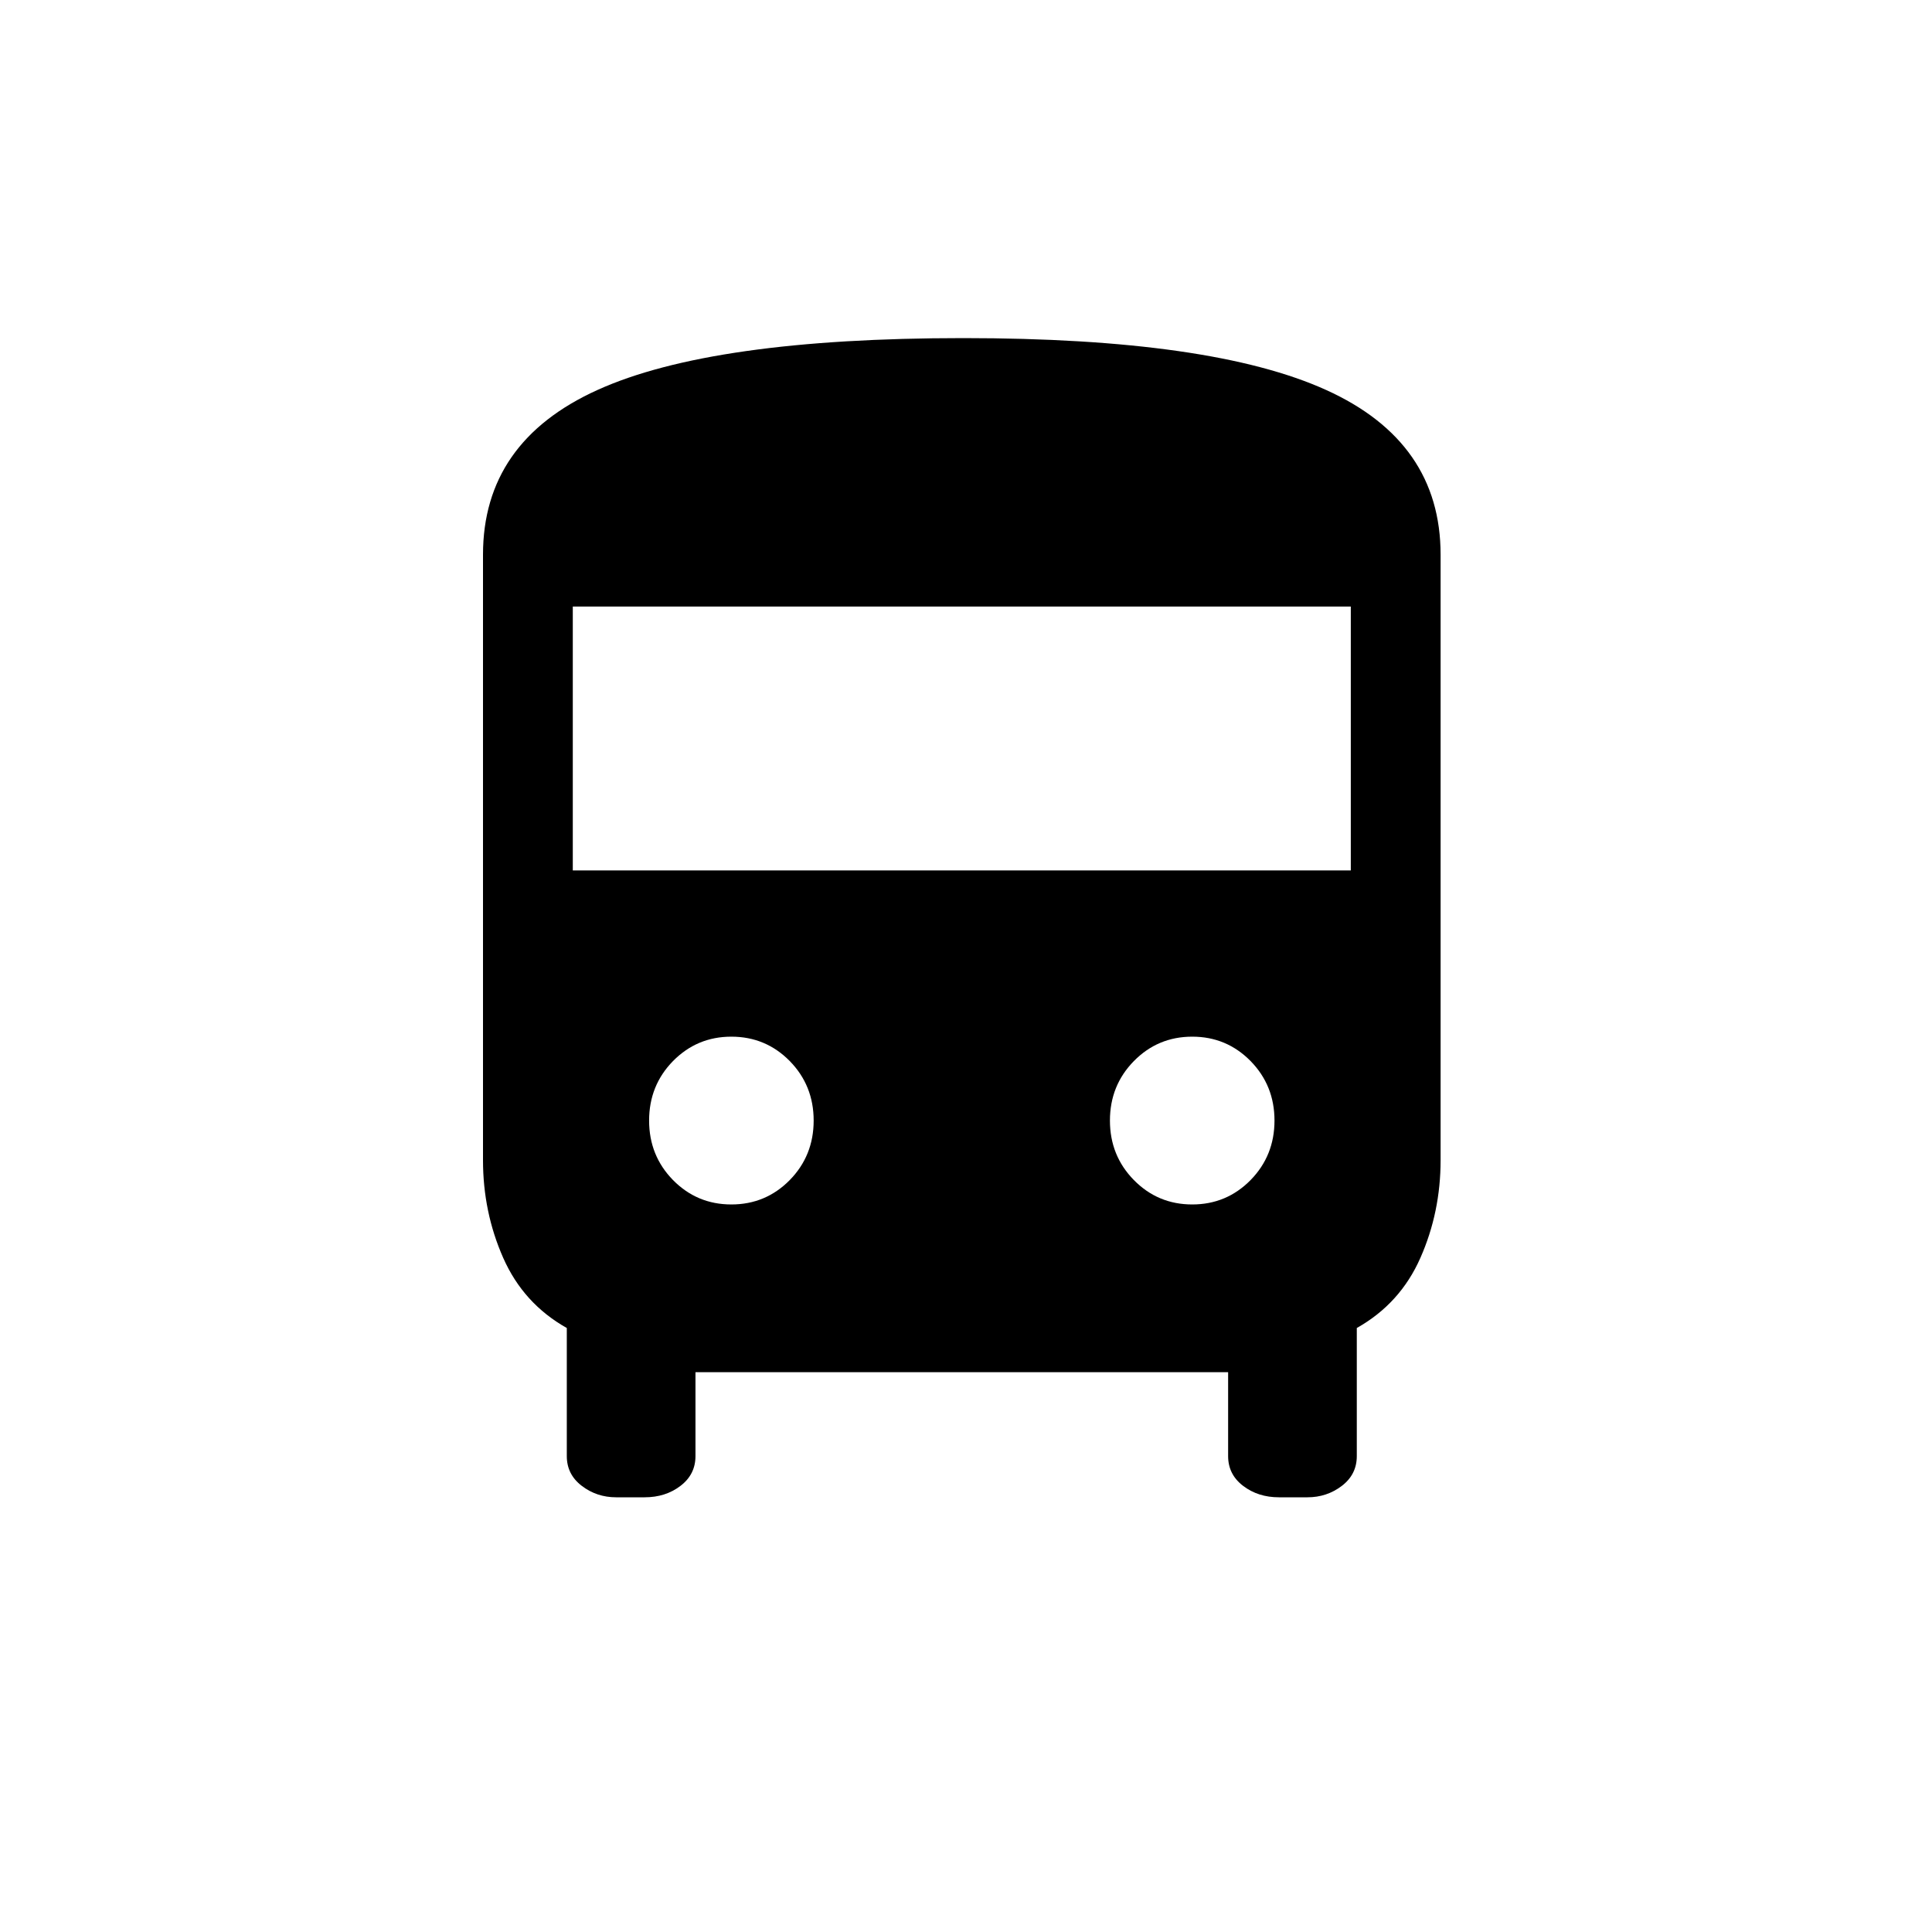
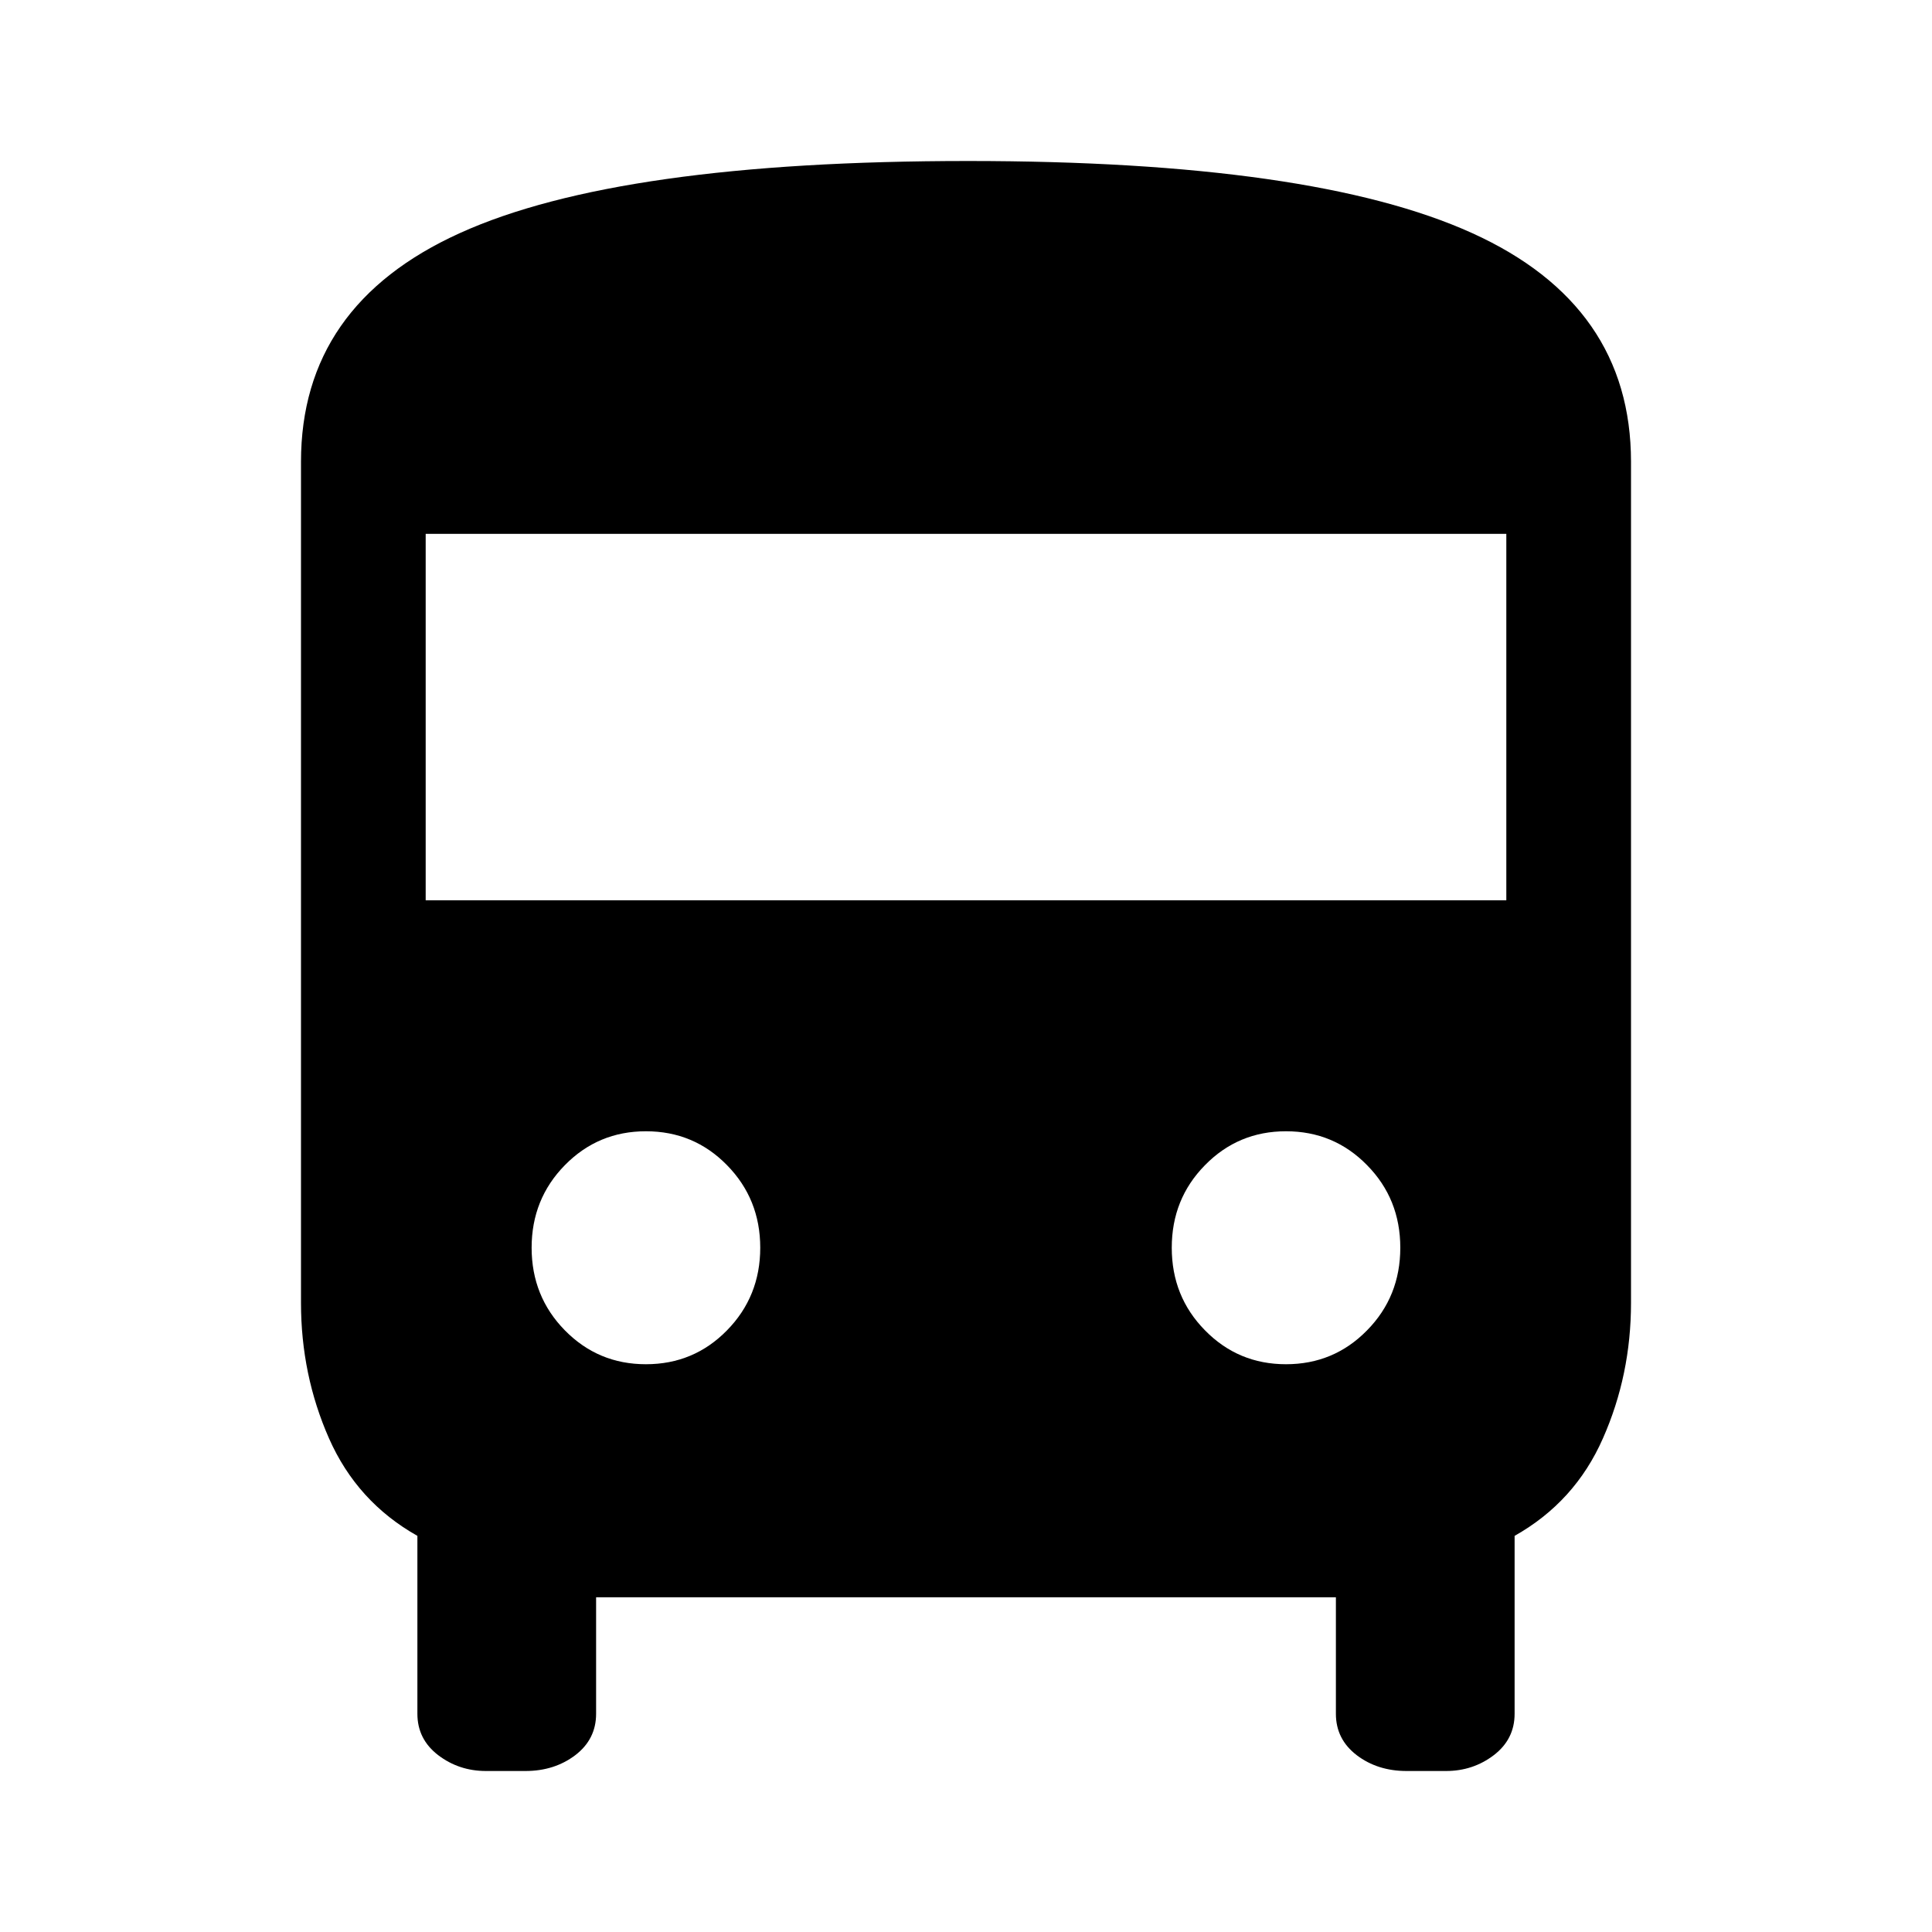
- <svg xmlns="http://www.w3.org/2000/svg" width="40" height="40" viewBox="0 0 40 40" fill="none">
-   <path d="M12.757 31C12.489 31 12.251 30.921 12.045 30.763C11.838 30.605 11.735 30.4 11.735 30.147V27.495C11.136 27.158 10.697 26.674 10.418 26.042C10.139 25.41 10 24.737 10 24.021V11.484C10 9.926 10.79 8.789 12.37 8.074C13.95 7.358 16.474 7 19.944 7C23.372 7 25.876 7.358 27.456 8.074C29.036 8.789 29.826 9.926 29.826 11.484V24.021C29.826 24.737 29.687 25.41 29.408 26.042C29.129 26.674 28.69 27.158 28.091 27.495V30.147C28.091 30.4 27.988 30.605 27.782 30.763C27.575 30.921 27.337 31 27.069 31H26.48C26.191 31 25.944 30.921 25.737 30.763C25.53 30.605 25.427 30.4 25.427 30.147V28.41H14.399V30.147C14.399 30.4 14.296 30.605 14.089 30.763C13.883 30.921 13.635 31 13.346 31H12.757ZM11.859 18.021H27.967V12.558H11.859V18.021ZM15.142 24.937C15.617 24.937 16.02 24.768 16.351 24.432C16.681 24.095 16.846 23.684 16.846 23.2C16.846 22.716 16.681 22.305 16.351 21.968C16.02 21.632 15.617 21.463 15.142 21.463C14.667 21.463 14.265 21.632 13.934 21.968C13.604 22.305 13.439 22.716 13.439 23.2C13.439 23.684 13.604 24.095 13.934 24.432C14.265 24.768 14.667 24.937 15.142 24.937ZM24.684 24.937C25.159 24.937 25.561 24.768 25.892 24.432C26.222 24.095 26.387 23.684 26.387 23.2C26.387 22.716 26.222 22.305 25.892 21.968C25.561 21.632 25.159 21.463 24.684 21.463C24.209 21.463 23.806 21.632 23.476 21.968C23.145 22.305 22.98 22.716 22.98 23.2C22.98 23.684 23.145 24.095 23.476 24.432C23.806 24.768 24.209 24.937 24.684 24.937Z" fill="currentColor" />
+ <svg xmlns="http://www.w3.org/2000/svg" width="24px" height="24px" viewBox="0 0 24 24" fill="none">
+   <path d="M 6.037 22 C 5.813 22 5.615 21.934 5.443 21.803 C 5.271 21.671 5.185 21.5 5.185 21.289 L 5.185 19.079 C 4.686 18.798 4.32 18.395 4.087 17.868 C 3.855 17.342 3.739 16.781 3.739 16.184 L 3.739 5.737 C 3.739 4.439 4.397 3.491 5.714 2.895 C 7.03 2.298 9.134 2 12.026 2 C 14.883 2 16.969 2.298 18.286 2.895 C 19.602 3.491 20.261 4.439 20.261 5.737 L 20.261 16.184 C 20.261 16.781 20.145 17.342 19.912 17.868 C 19.68 18.395 19.314 18.798 18.815 19.079 L 18.815 21.289 C 18.815 21.5 18.729 21.671 18.557 21.803 C 18.385 21.934 18.187 22 17.963 22 L 17.473 22 C 17.232 22 17.025 21.934 16.853 21.803 C 16.681 21.671 16.595 21.5 16.595 21.289 L 16.595 19.842 L 7.405 19.842 L 7.405 21.289 C 7.405 21.5 7.319 21.671 7.147 21.803 C 6.974 21.934 6.768 22 6.527 22 L 6.037 22 Z M 5.288 11.184 L 18.712 11.184 L 18.712 6.632 L 5.288 6.632 L 5.288 11.184 Z M 8.024 16.947 C 8.42 16.947 8.756 16.807 9.031 16.526 C 9.306 16.246 9.444 15.903 9.444 15.5 C 9.444 15.096 9.306 14.754 9.031 14.474 C 8.756 14.193 8.42 14.053 8.024 14.053 C 7.628 14.053 7.293 14.193 7.017 14.474 C 6.742 14.754 6.604 15.096 6.604 15.5 C 6.604 15.903 6.742 16.246 7.017 16.526 C 7.293 16.807 7.628 16.947 8.024 16.947 Z M 15.975 16.947 C 16.371 16.947 16.707 16.807 16.982 16.526 C 17.258 16.246 17.395 15.903 17.395 15.5 C 17.395 15.096 17.258 14.754 16.982 14.474 C 16.707 14.193 16.371 14.053 15.975 14.053 C 15.58 14.053 15.244 14.193 14.969 14.474 C 14.693 14.754 14.556 15.096 14.556 15.5 C 14.556 15.903 14.693 16.246 14.969 16.526 C 15.244 16.807 15.58 16.947 15.975 16.947 Z" style="fill: currentcolor;" />
</svg>
